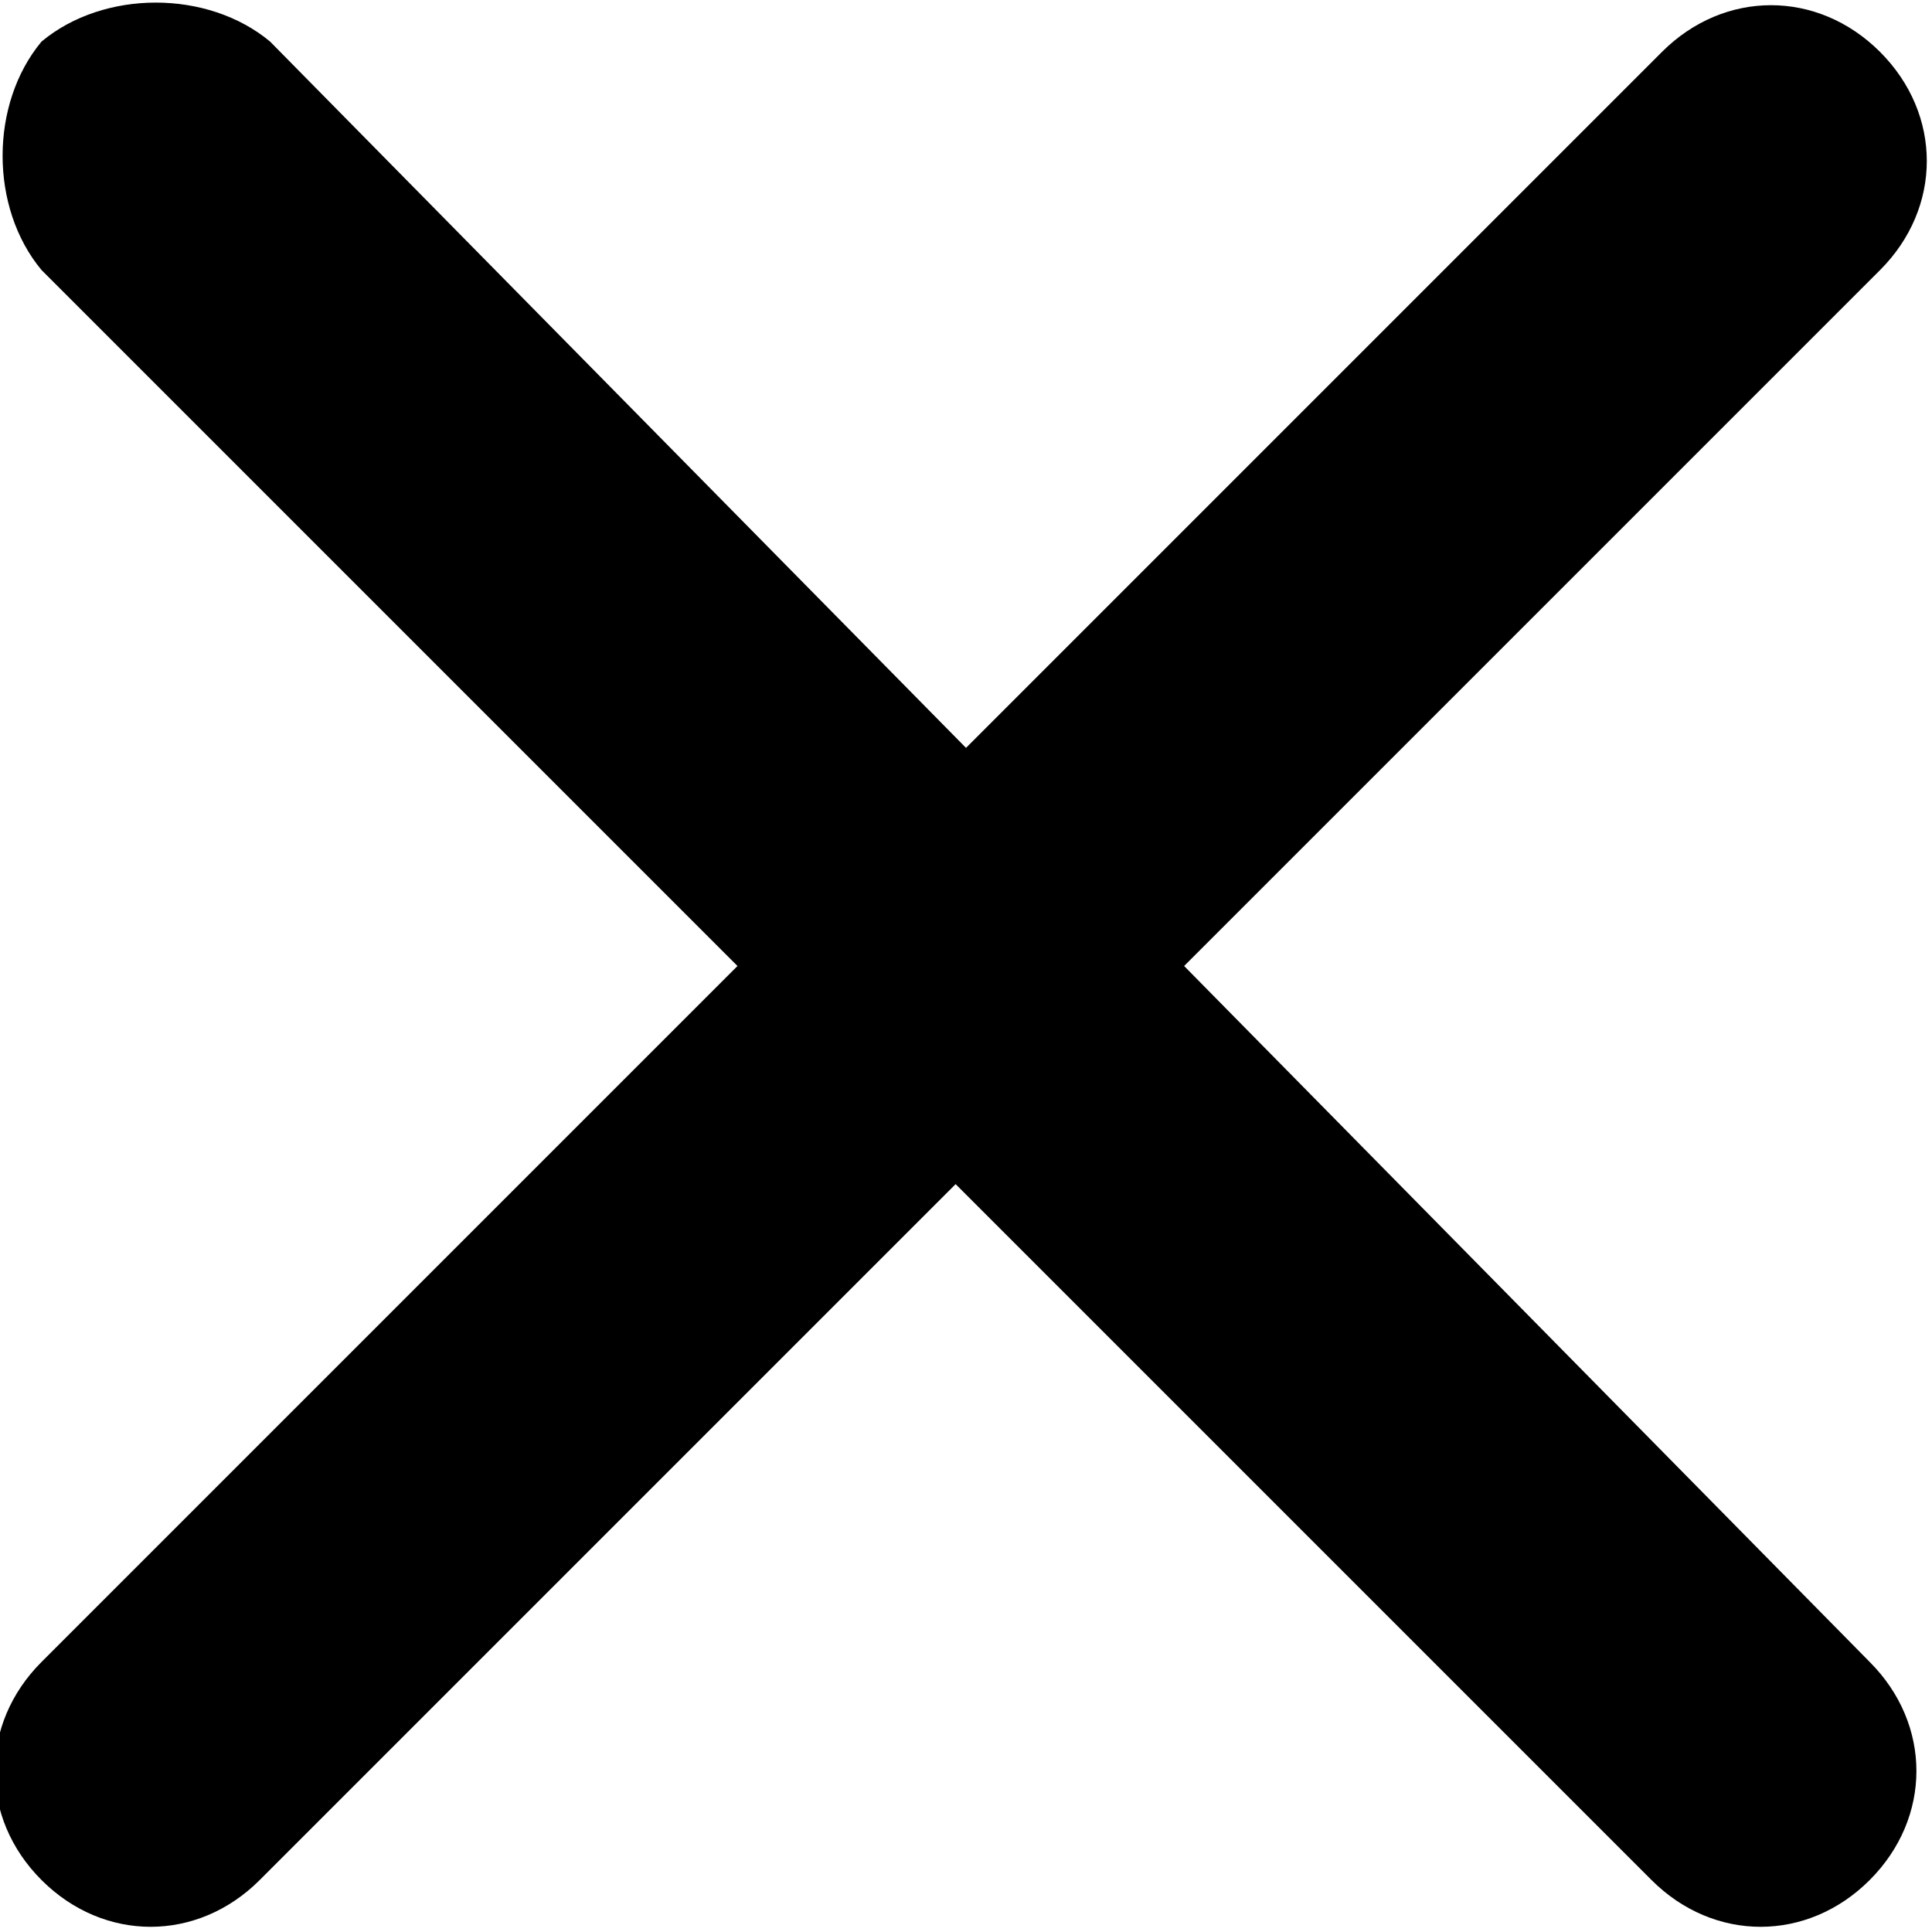
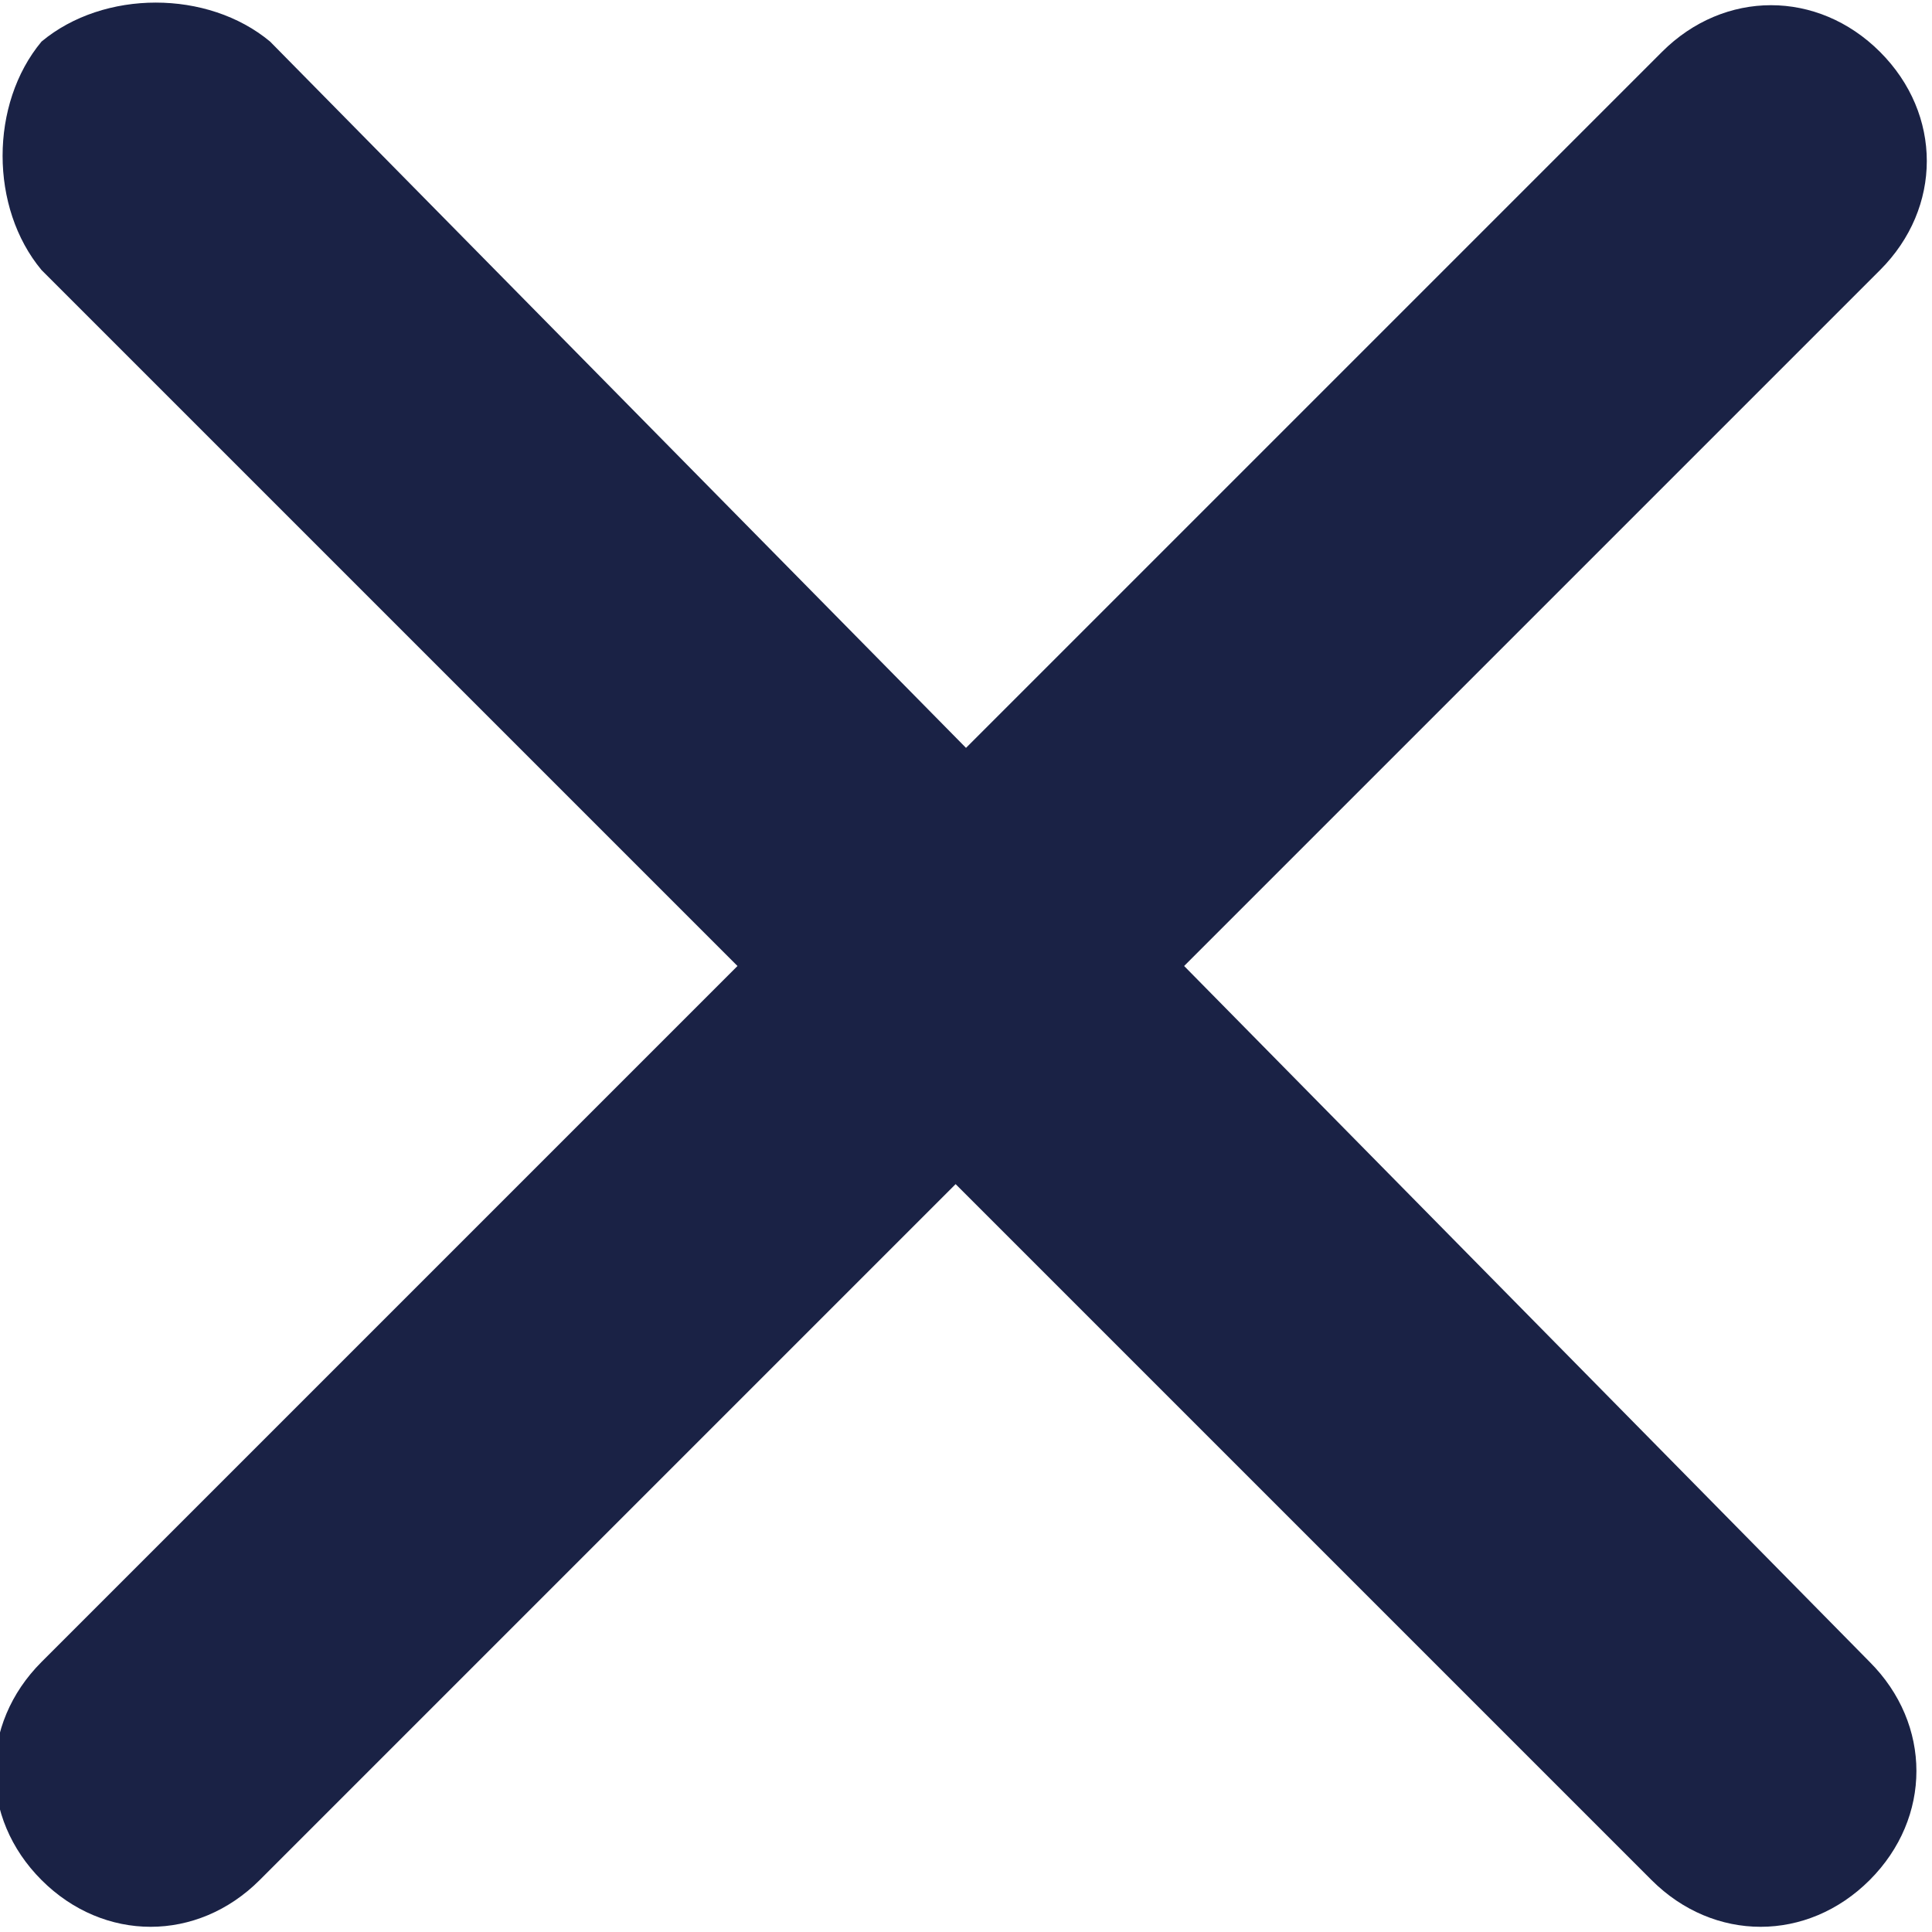
<svg xmlns="http://www.w3.org/2000/svg" viewBox="0 0 18.6 18.6">
-   <path d="M11.4 9.3l6.7-6.7c.6-.6.6-1.5 0-2.1s-1.5-.6-2.1 0L9.3 7.2 2.6.4C2-.1 1-.1.4.4-.1 1-.1 2 .4 2.6l6.7 6.7L.4 16c-.6.6-.6 1.5 0 2.1s1.5.6 2.1 0l6.7-6.7 6.7 6.7c.6.6 1.5.6 2.1 0s.6-1.5 0-2.1l-6.6-6.7z" />
+   <path d="M11.4 9.3l6.7-6.7c.6-.6.6-1.5 0-2.1s-1.5-.6-2.1 0L9.3 7.2 2.6.4C2-.1 1-.1.4.4-.1 1-.1 2 .4 2.6l6.7 6.7L.4 16c-.6.6-.6 1.5 0 2.1s1.5.6 2.1 0l6.7-6.7 6.7 6.7c.6.6 1.5.6 2.1 0s.6-1.5 0-2.1l-6.6-6.7z" fill="#1a2245" />
</svg>
